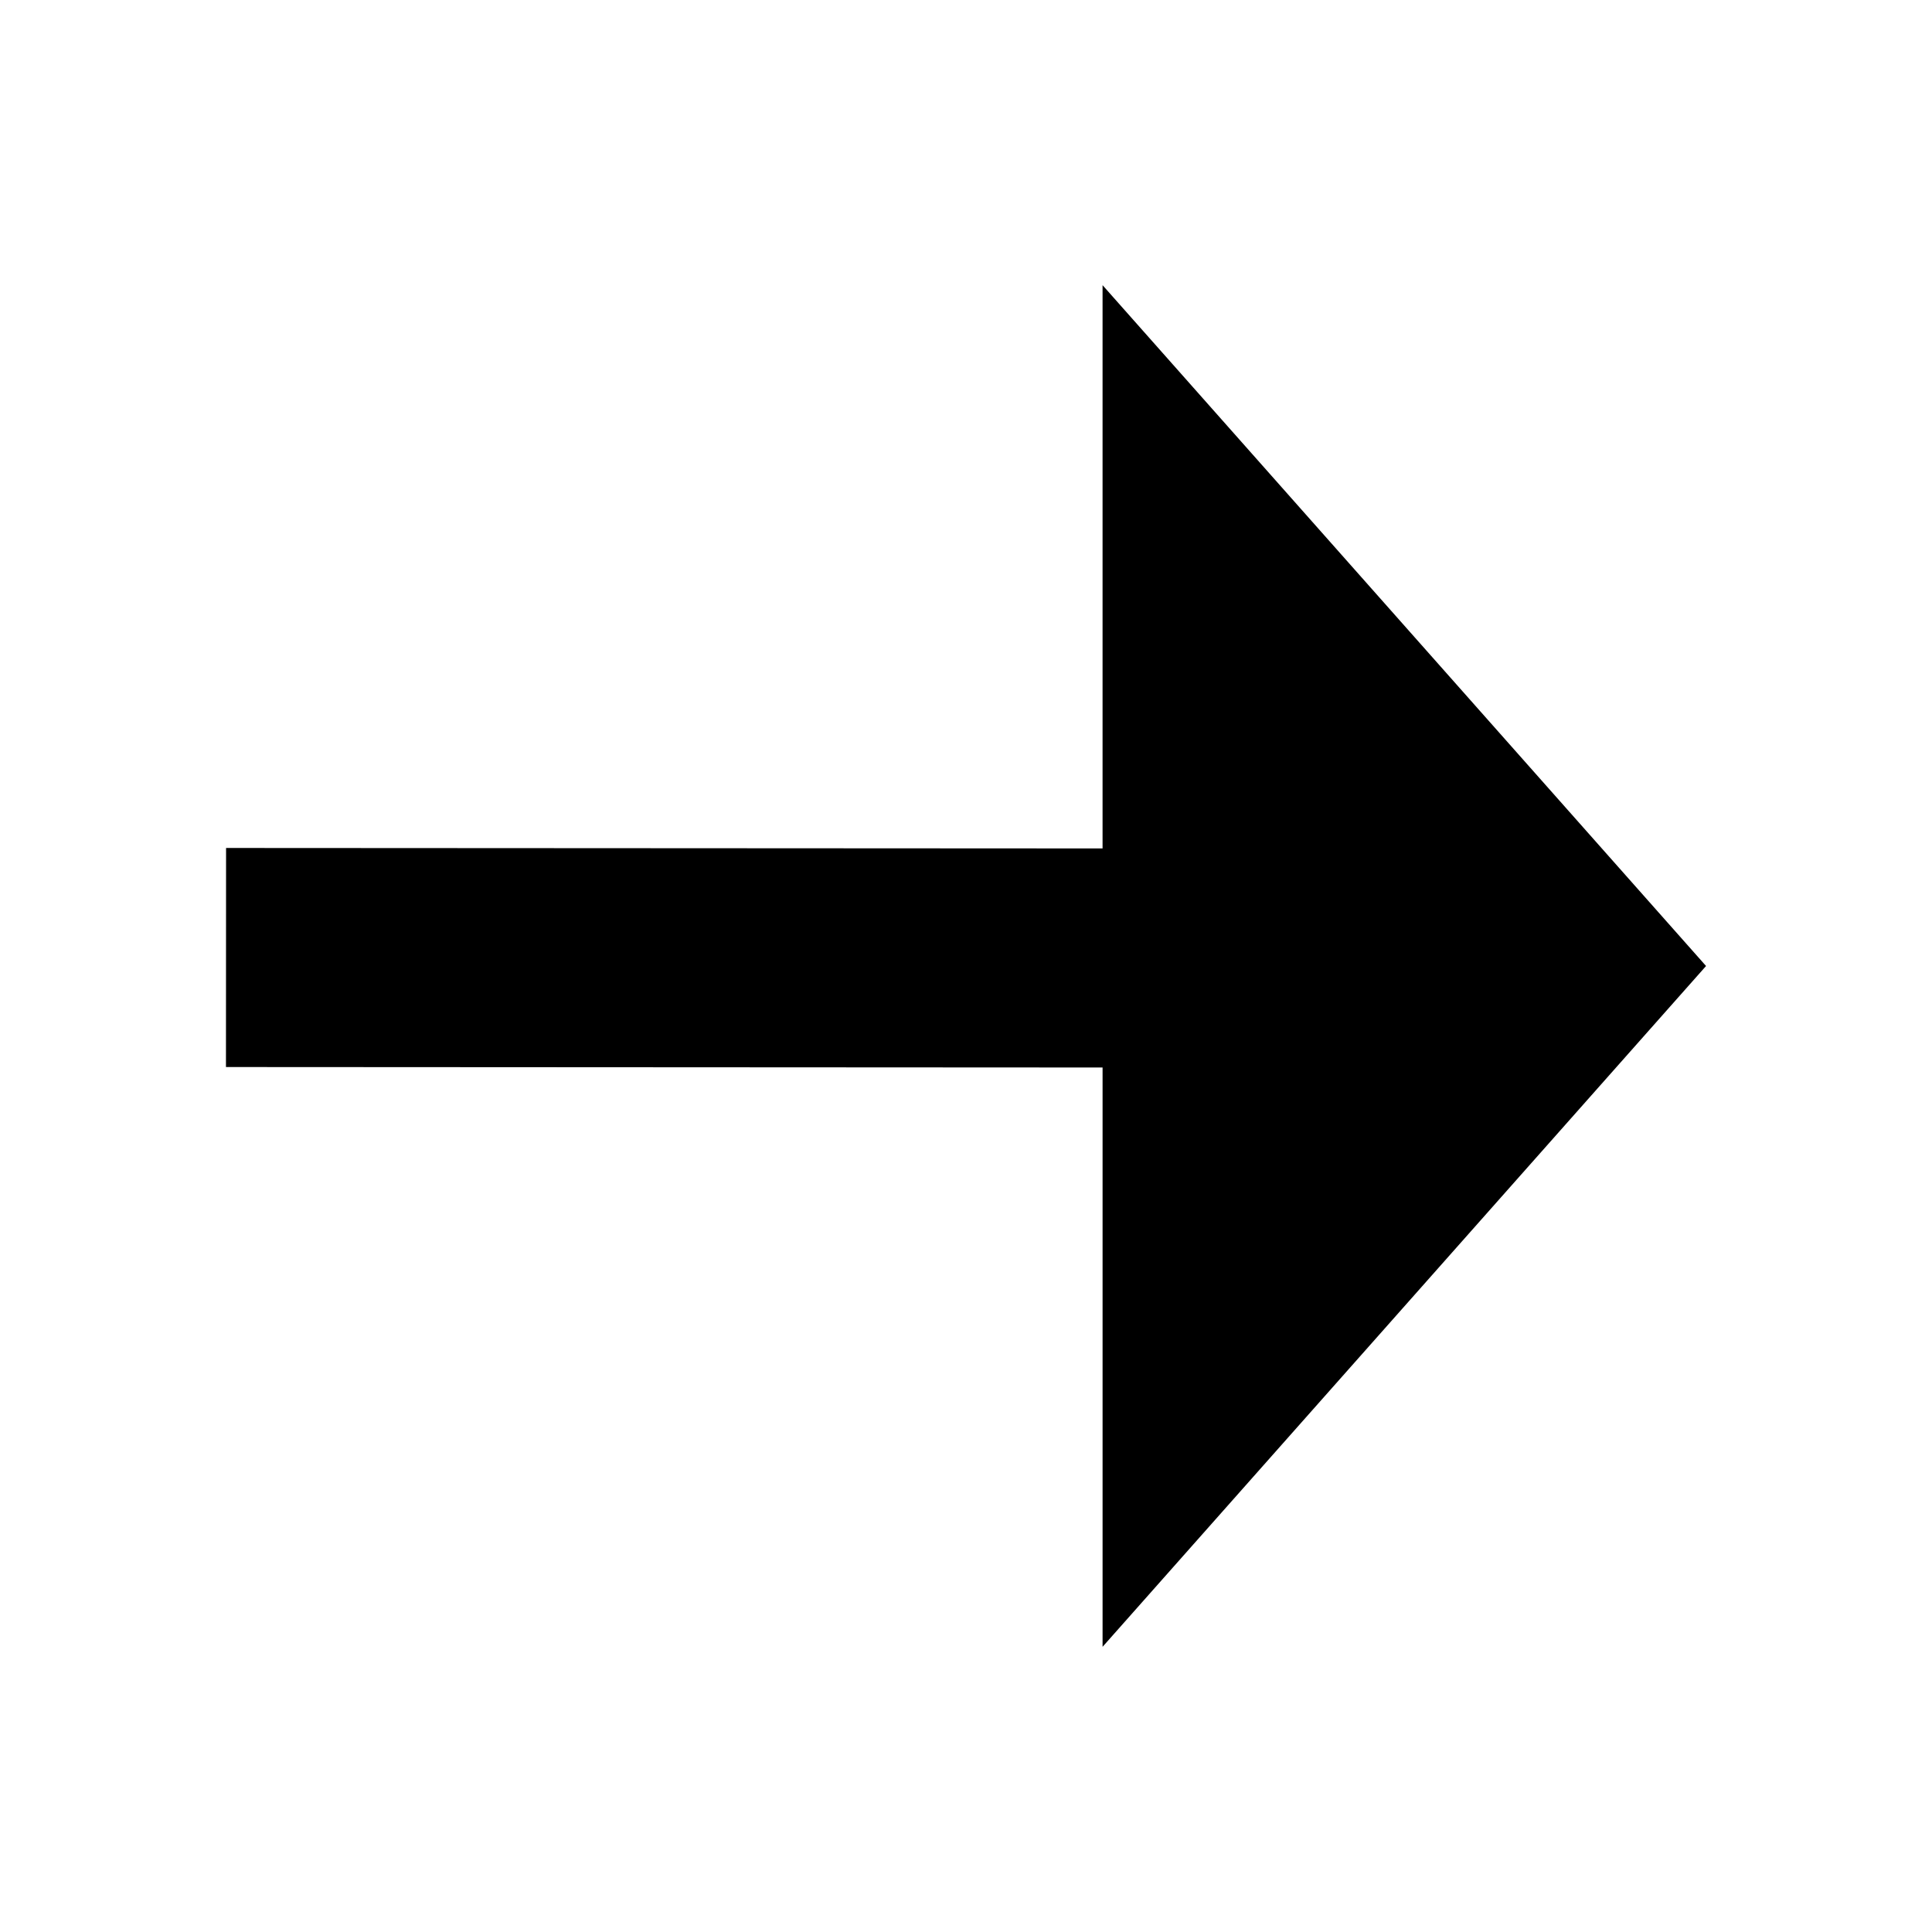
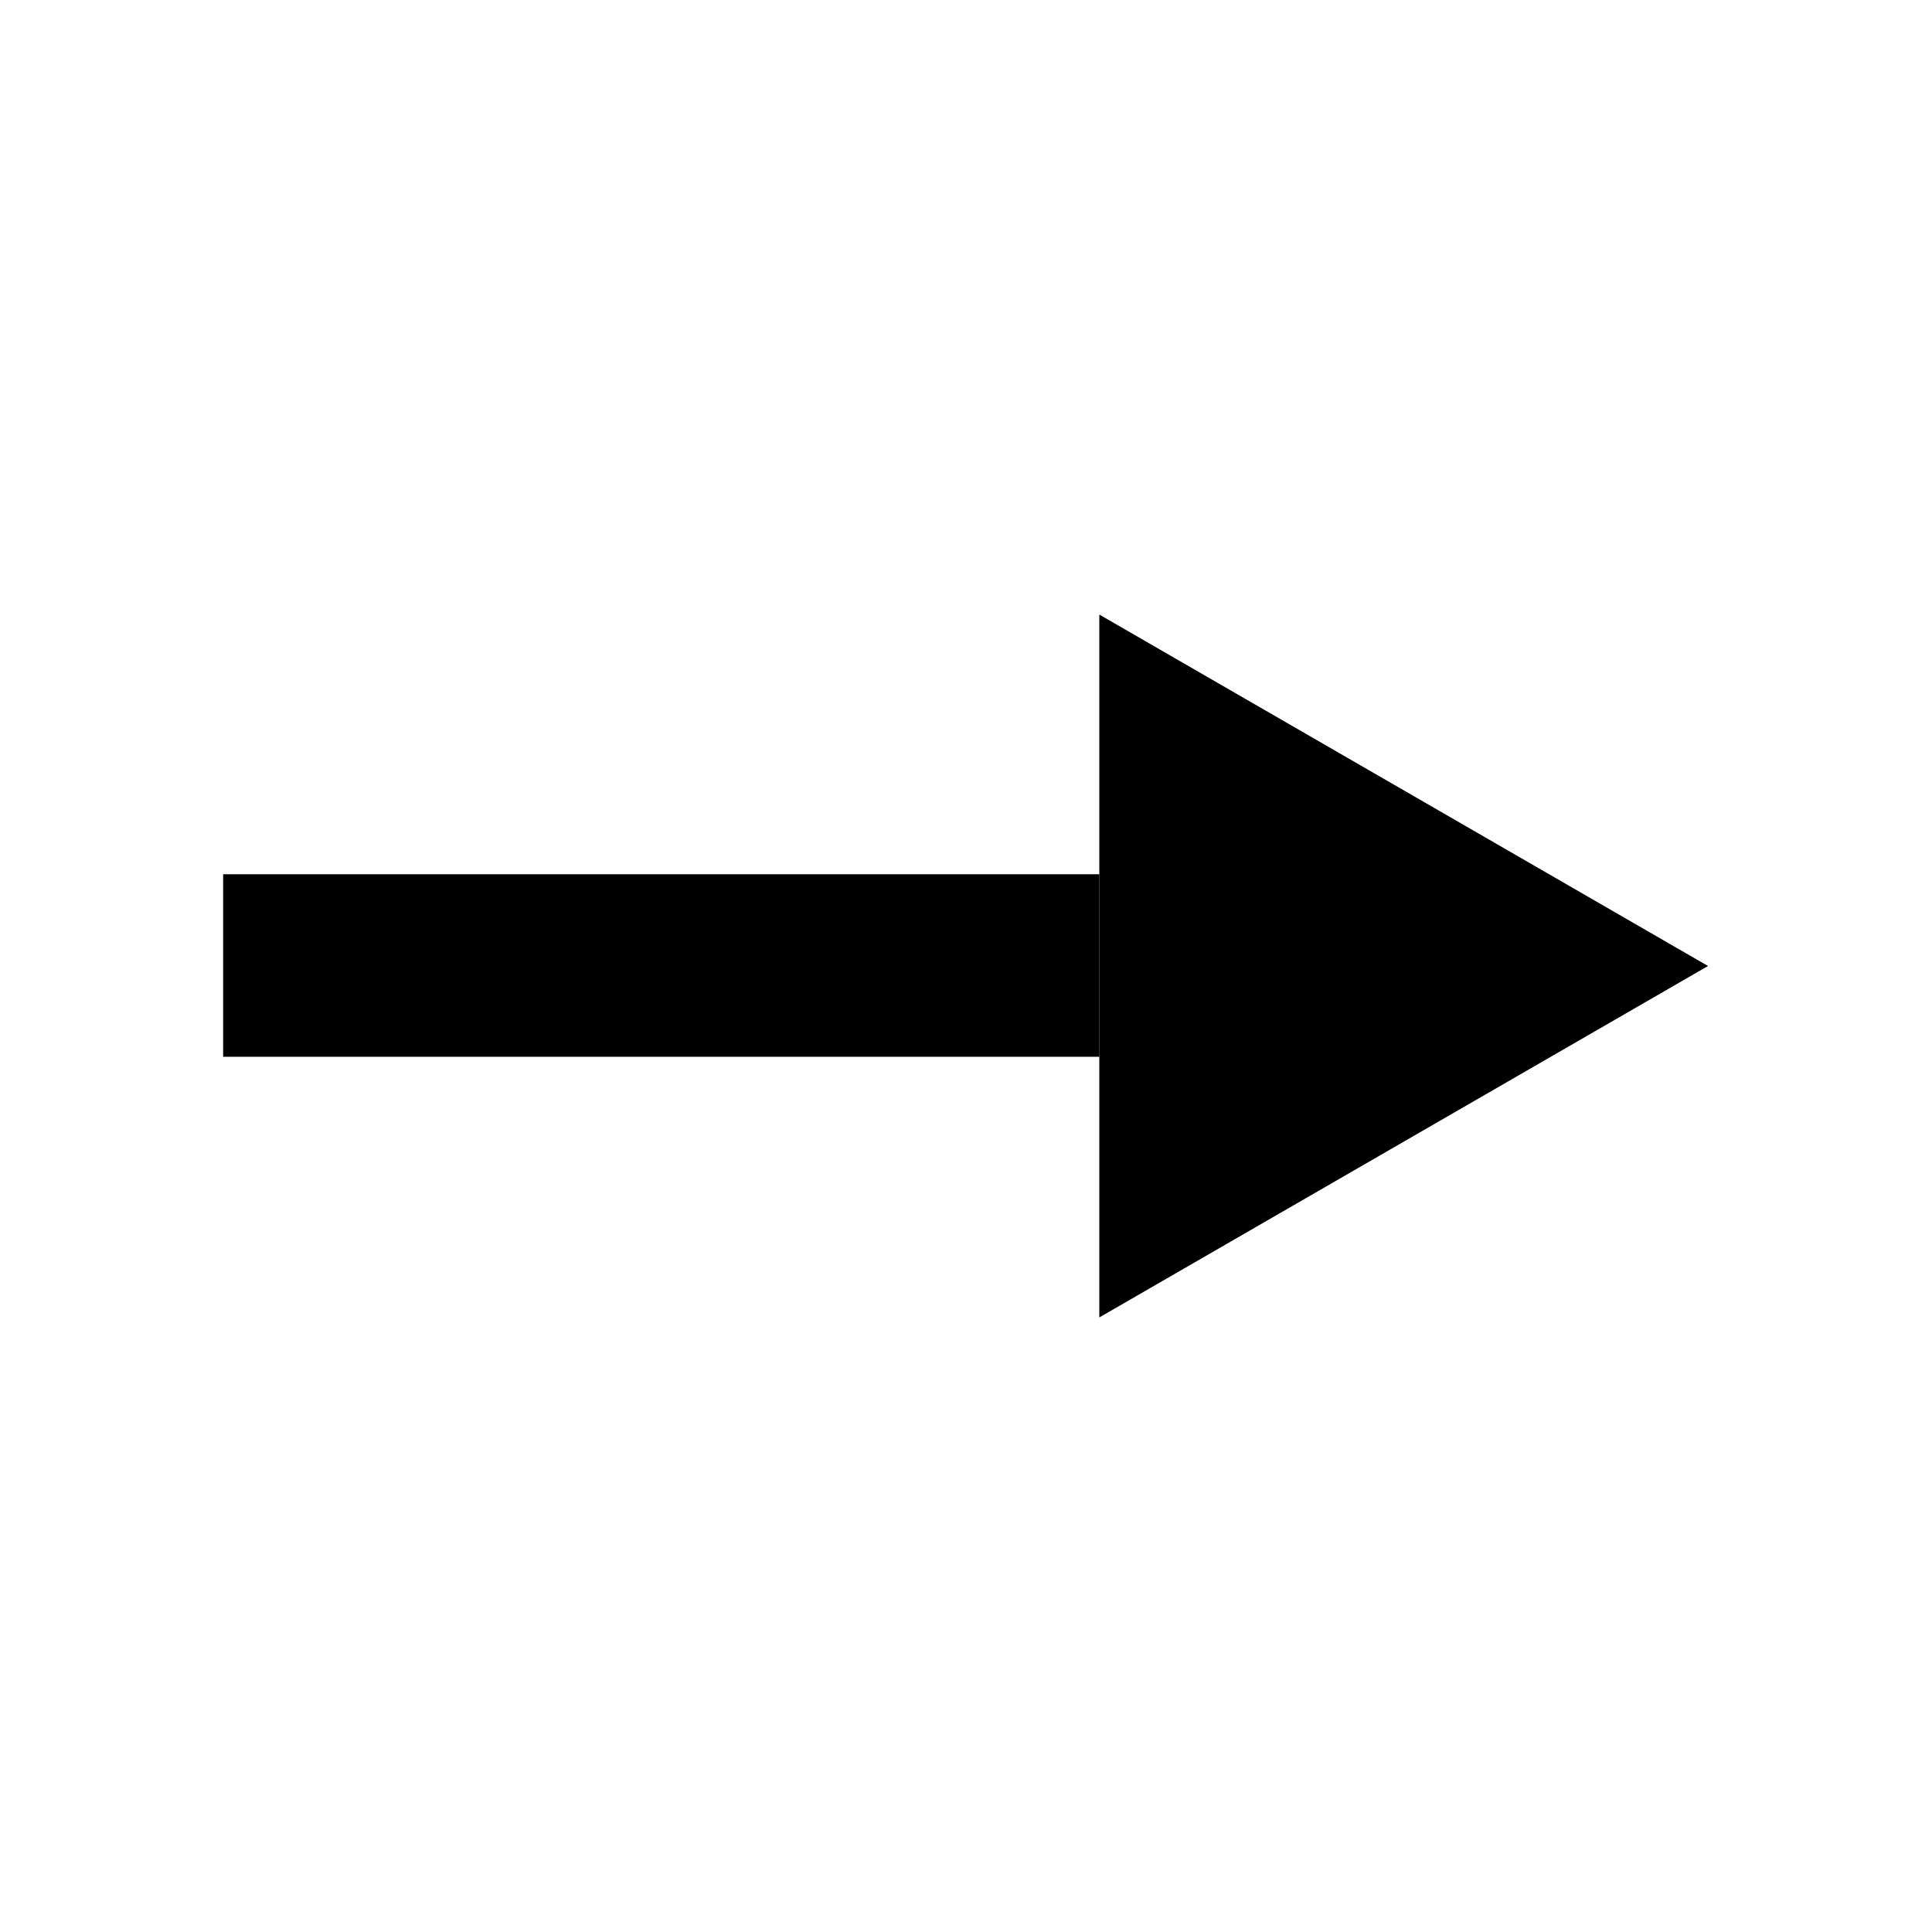
<svg xmlns="http://www.w3.org/2000/svg" width="1000" height="1000" viewBox="0 0 264.583 264.583" version="1.1" id="svg1986">
  <defs id="defs1980">
    </defs>
  <g id="layer1">
-     <path id="path4545" style="fill:#000000;fill-opacity:1;stroke:none;stroke-width:26.667;stroke-miterlimit:4;stroke-dasharray:none;stroke-opacity:1" d="m 150.994,39.055 v 77.137 l -120.034,-0.064 -0.015,30 120.05,0.064 v 79.335 l 82.645,-93.236 z" />
+     <g id="g4449" transform="translate(-1.422175,-0.06673584)">
+       <path style="fill:none;stroke:#000000;stroke-width:25;stroke-linecap:butt;stroke-linejoin:miter;stroke-miterlimit:4;stroke-dasharray:none;stroke-opacity:1" d="m 31.981,132.292 c 118.559,0 120,0 120,0" id="path4439" />
+       <path style="fill:#000000;fill-opacity:1;stroke:none;stroke-width:25;stroke-miterlimit:4;stroke-dasharray:none" id="path4445" d="m 151.971,180.487 3.6e-4,-96.258 83.361,48.129 z" />
+     </g>
  </g>
</svg>
